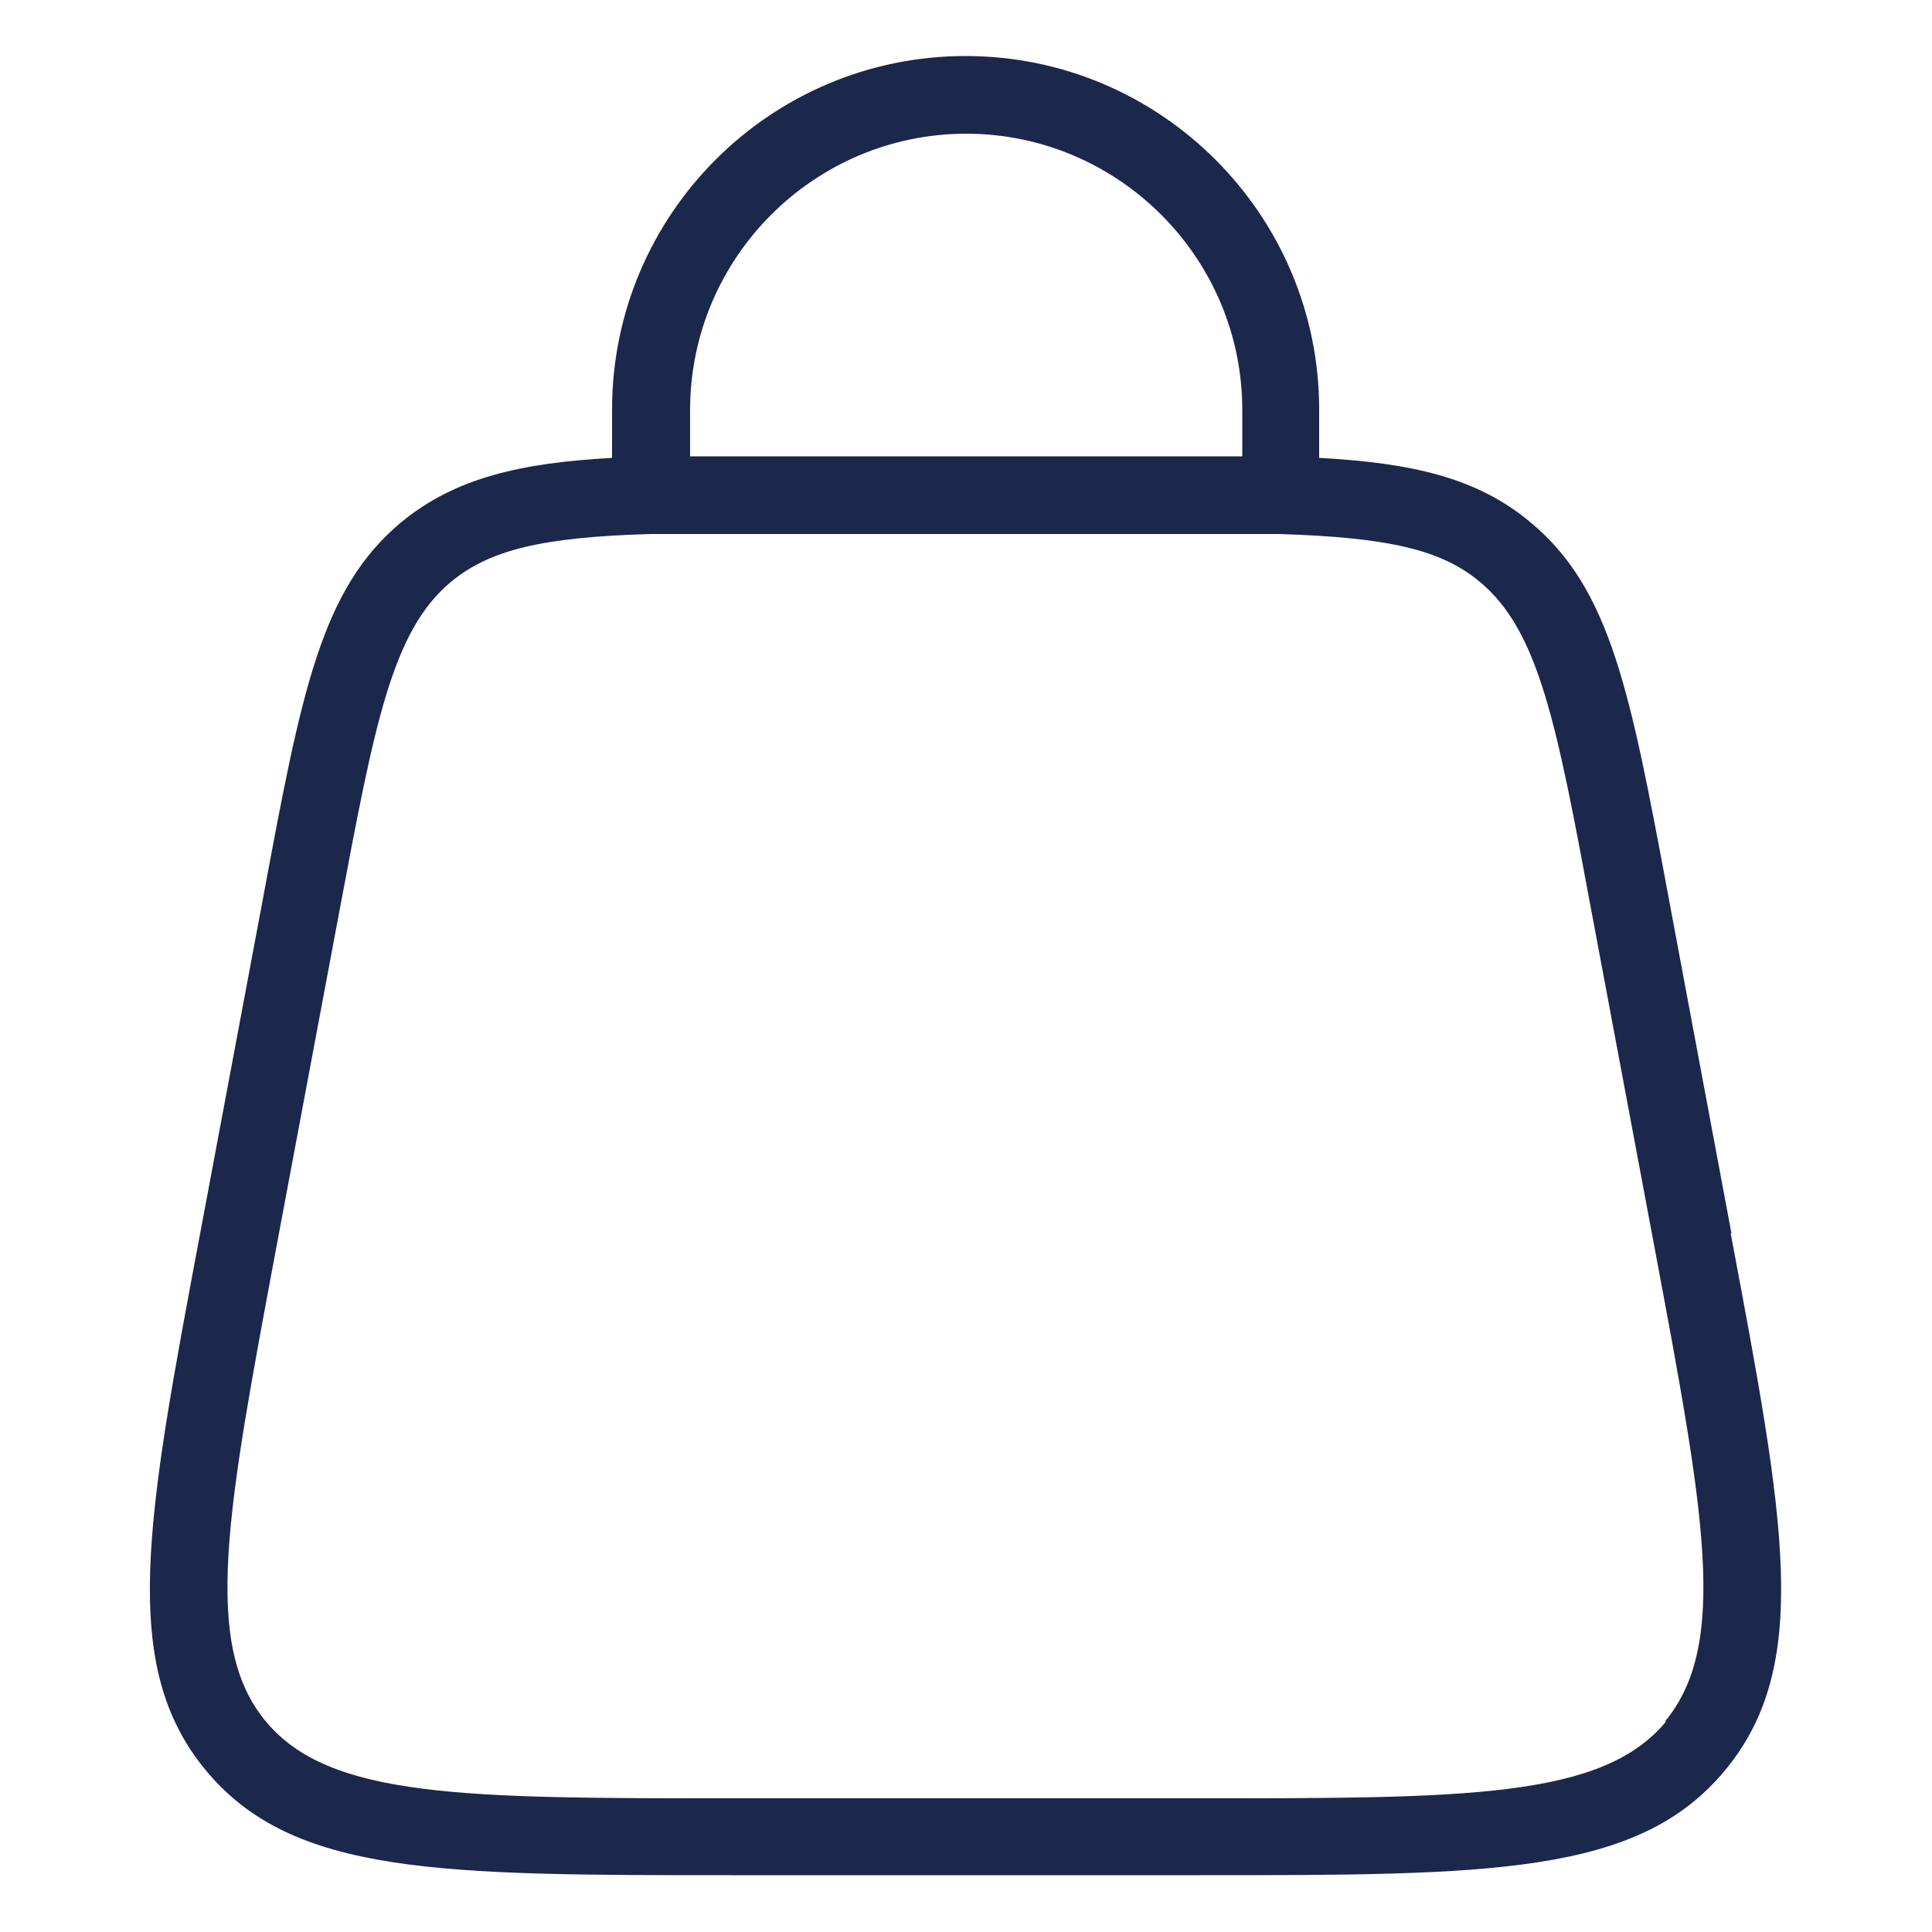
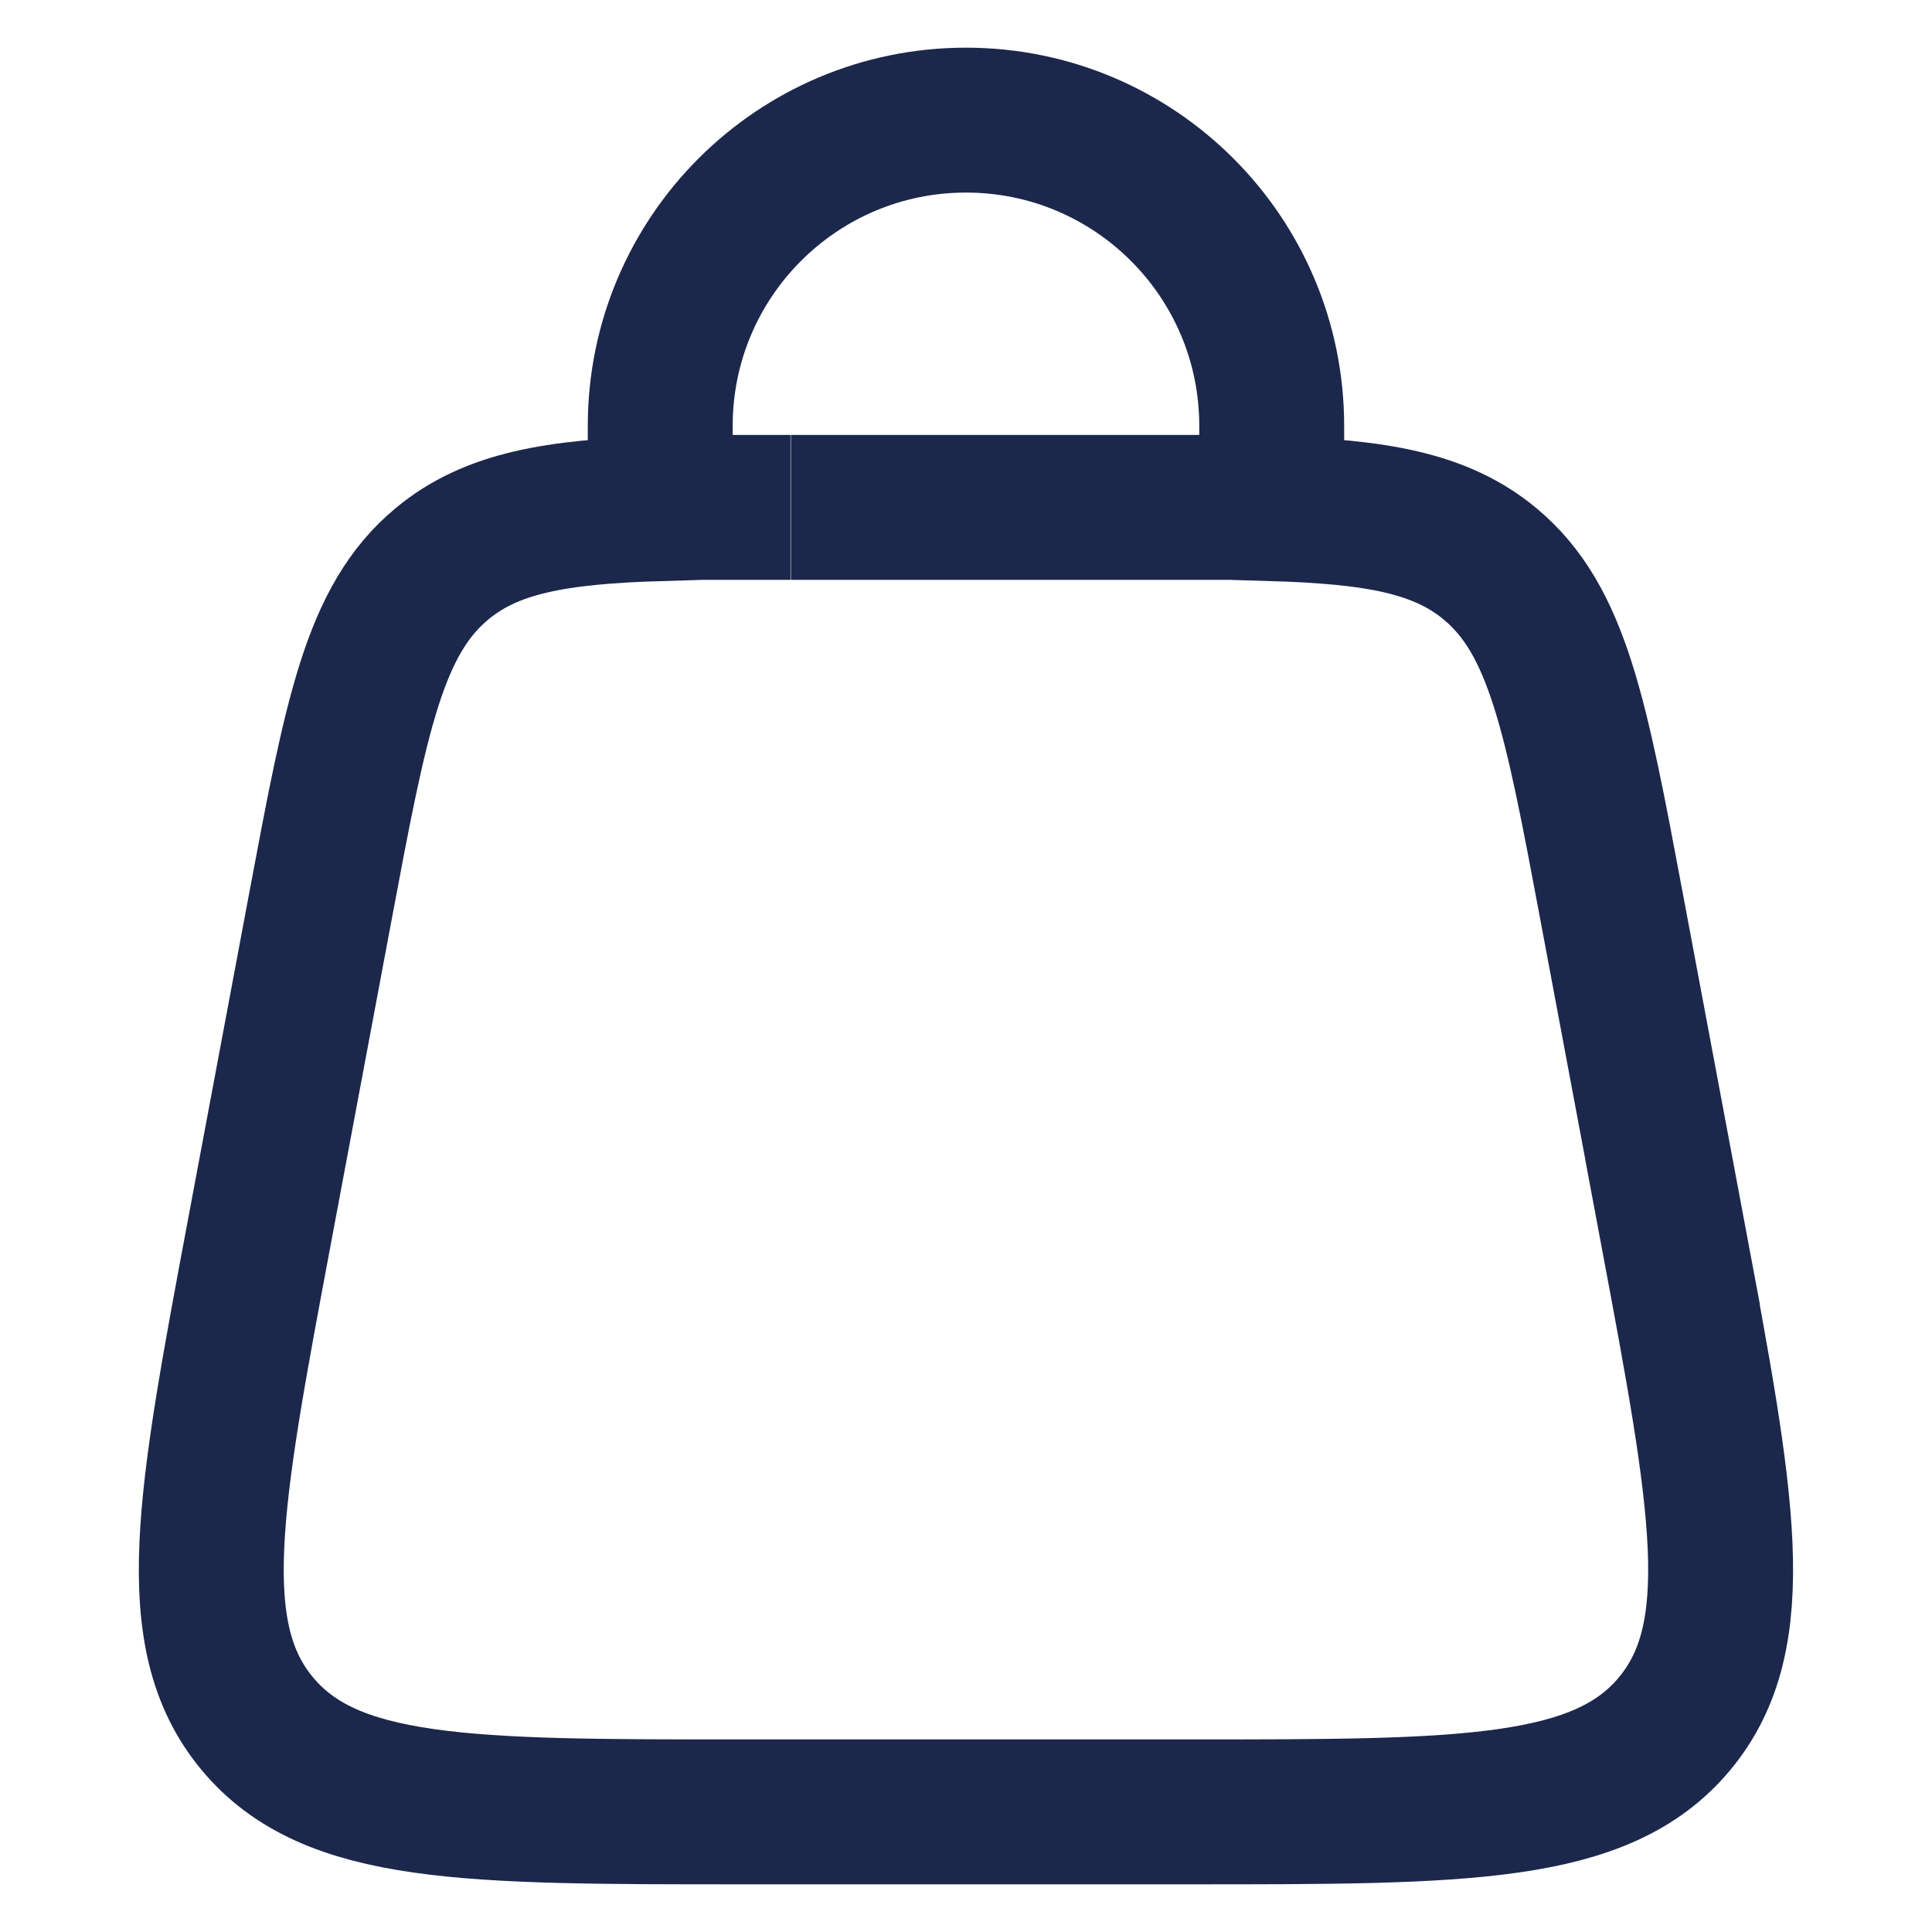
- <svg xmlns="http://www.w3.org/2000/svg" id="Capa_1" data-name="Capa 1" viewBox="0 0 50 50">
-   <path d="M44.81,31.92l-1.63-8.71c-.99-5.31-1.49-7.97-3.58-9.7-1.39-1.16-3.09-1.53-5.46-1.66v-1.25c0-5.04-4.1-9.15-9.15-9.15s-9.15,4.1-9.15,9.15v1.25c-2.35.13-4.05.51-5.45,1.66-2.09,1.74-2.59,4.4-3.58,9.72l-1.63,8.69c-1.4,7.45-2.1,11.19.15,13.9,2.25,2.71,6.05,2.71,13.64,2.71h12.04c7.58,0,11.38,0,13.63-2.71,2.26-2.72,1.55-6.46.15-13.9ZM25,3.46c3.94,0,7.15,3.21,7.15,7.15v1.2h-14.29s0-1.2,0-1.2c0-3.94,3.21-7.15,7.15-7.15ZM43.12,44.55c-1.65,1.99-5.14,1.99-12.1,1.99h-12.04c-6.96,0-10.45,0-12.1-1.99-1.66-1.99-1.01-5.42.27-12.26l1.63-8.69c.91-4.84,1.36-7.27,2.89-8.54,1-.83,2.36-1.16,5.17-1.24h16.27c2.84.09,4.2.41,5.19,1.24,1.53,1.27,1.99,3.69,2.89,8.54l1.63,8.69c1.28,6.83,1.93,10.26.27,12.26Z" style="fill: #1c274c; stroke-width: 0px;" />
+ <svg xmlns="http://www.w3.org/2000/svg" id="Capa_1" data-name="Capa 1" viewBox="0 0 800 800">
+   <path d="M692.63,510.37l-25.32-135.04c-14.82-79.03-22.23-118.55-50.36-141.89-20.3-16.85-46.89-21.54-90.35-22.84,0-.17,0-.33,0-.5h-199.11s.02,0,.03,0c1.41,0,2.83,0,4.26,0h136.42c2.63,0,5.21,0,7.75,0h50.64s0,0,0,0v-33.76c0-69.92-56.68-126.6-126.6-126.6s-126.6,56.68-126.6,126.6v33.76h53.94s-3.3,0-3.3,0h-50.64c0,.17,0,.33,0,.5-43.46,1.3-70.05,5.99-90.35,22.84-28.13,23.34-35.54,62.86-50.36,141.89l-25.32,135.04c-20.84,111.13-31.26,166.69-.88,203.29,30.37,36.6,86.91,36.6,199.97,36.6h187.06c113.07,0,169.6,0,199.97-36.6,30.37-36.6,19.96-92.16-.88-203.29Z" style="fill: none; stroke: #1c274c; stroke-miterlimit: 10; stroke-width: 60px;" />
</svg>
